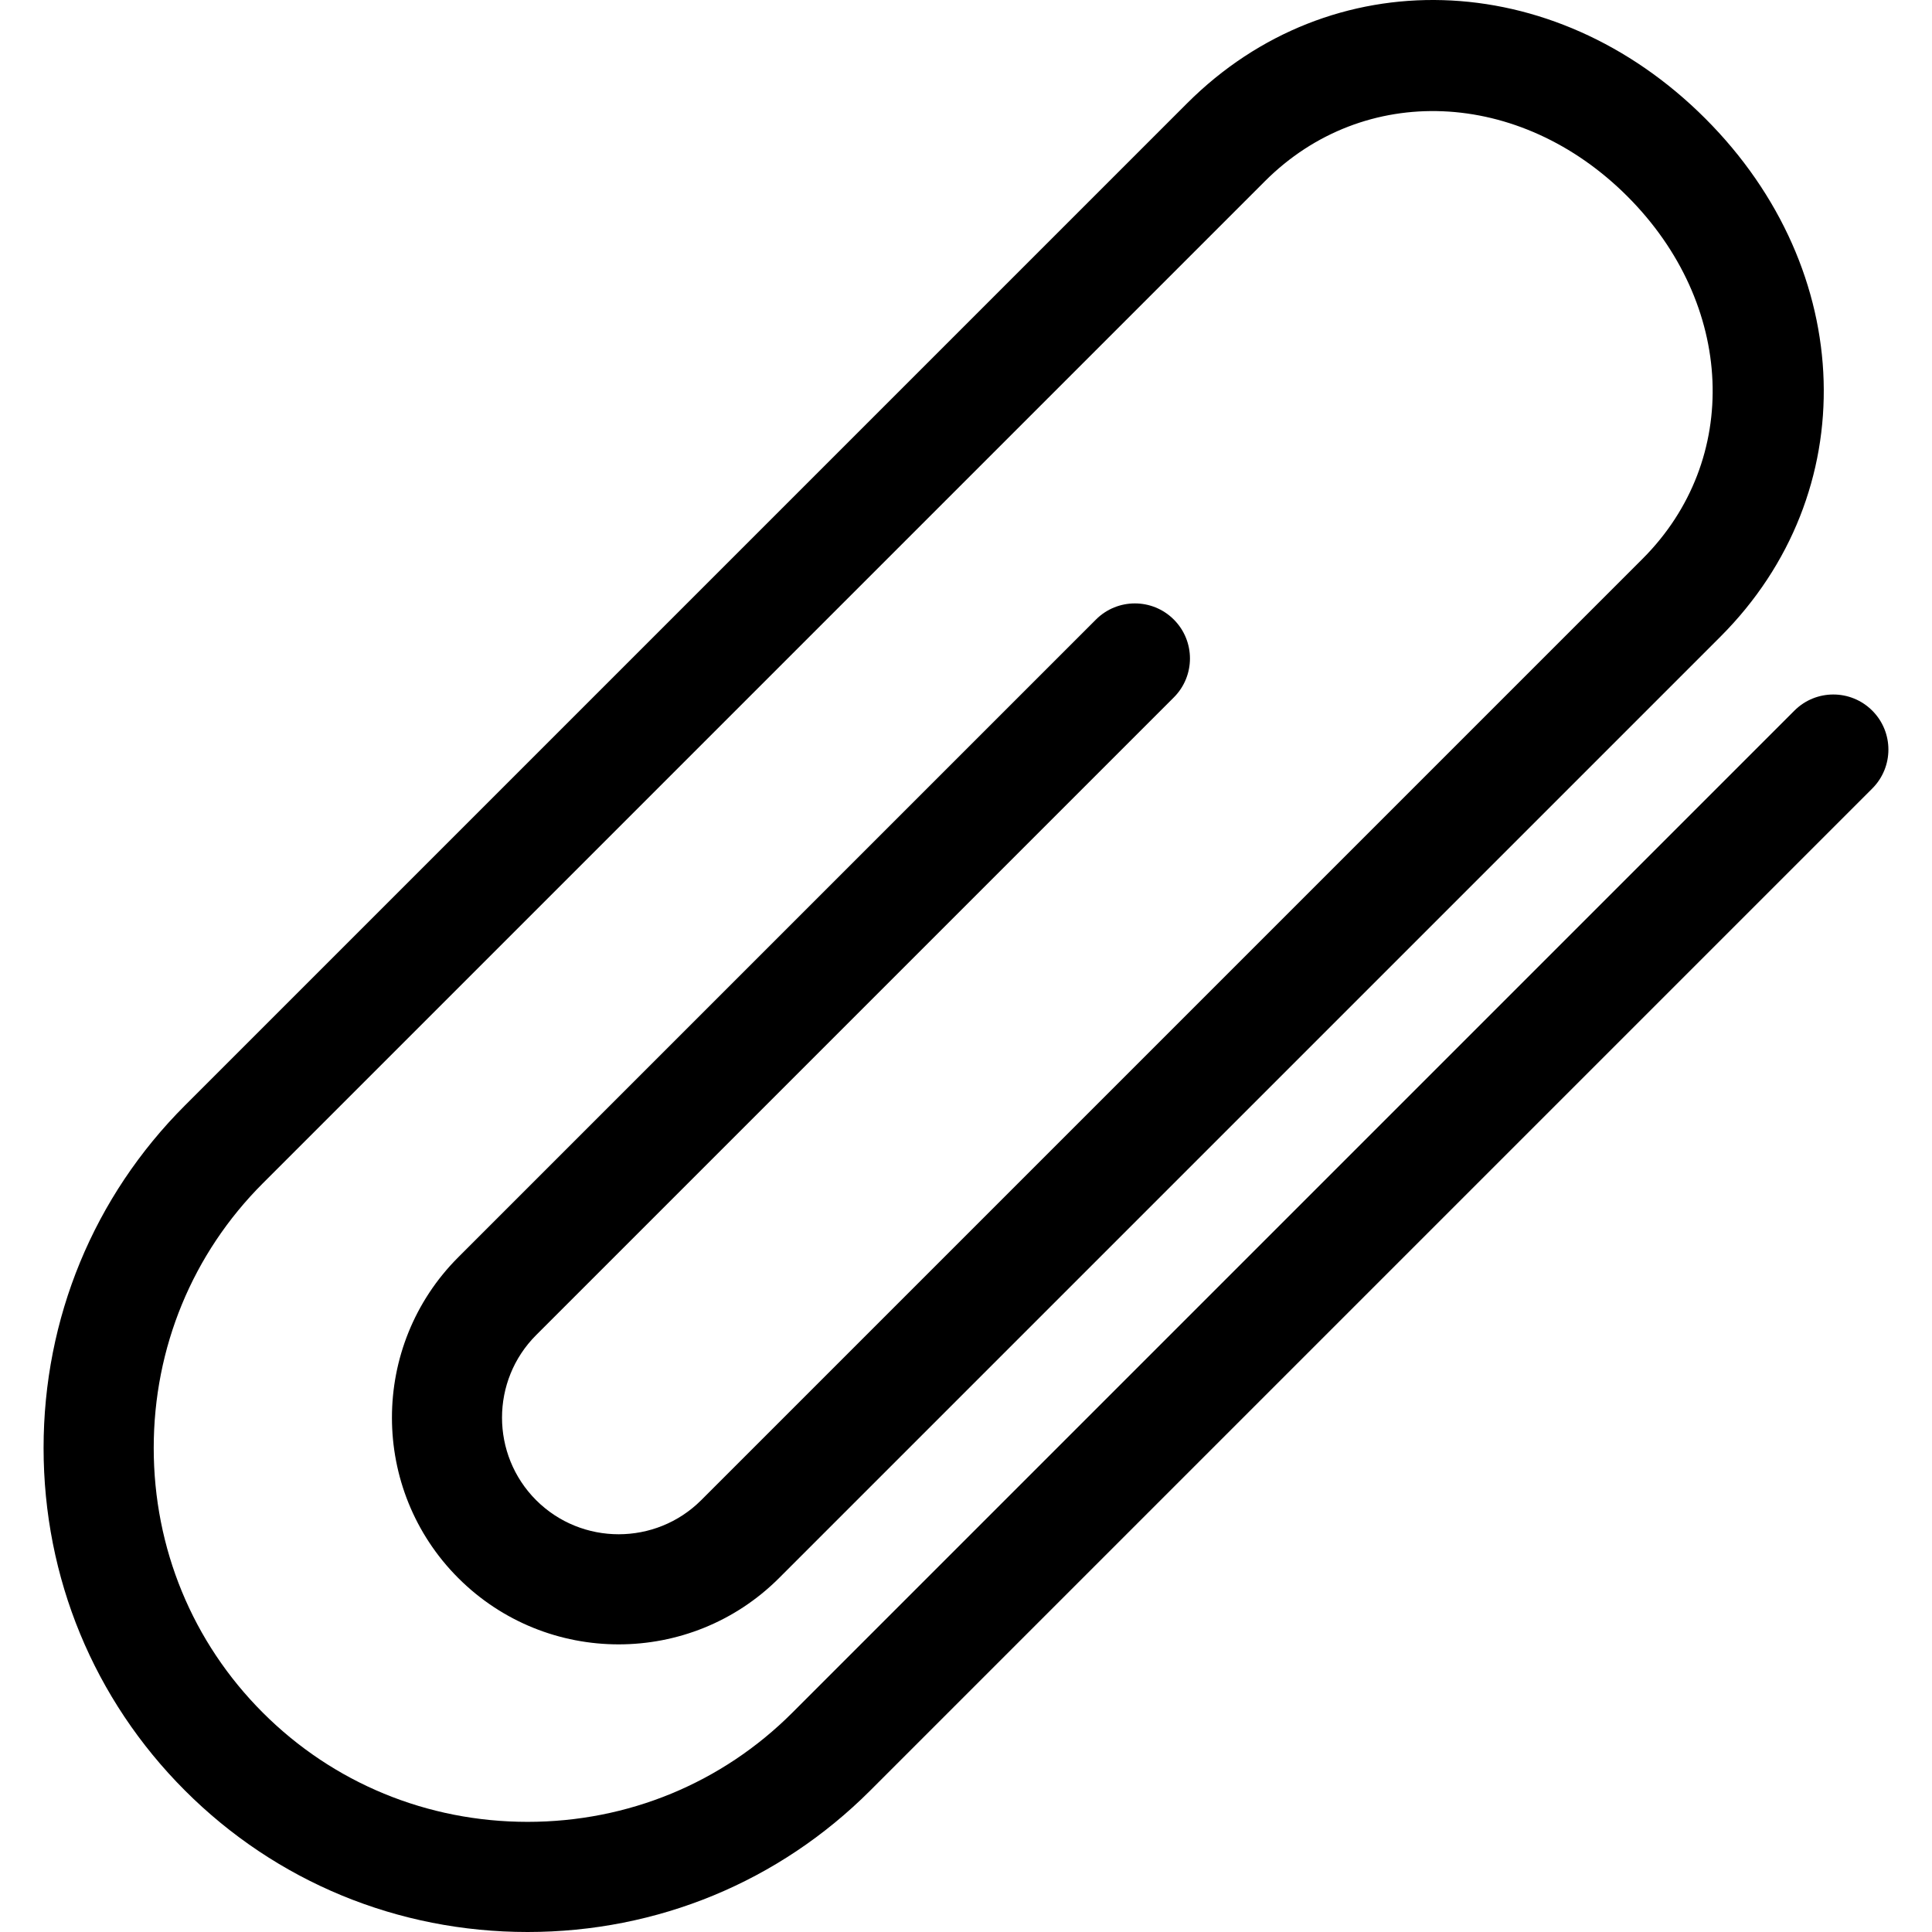
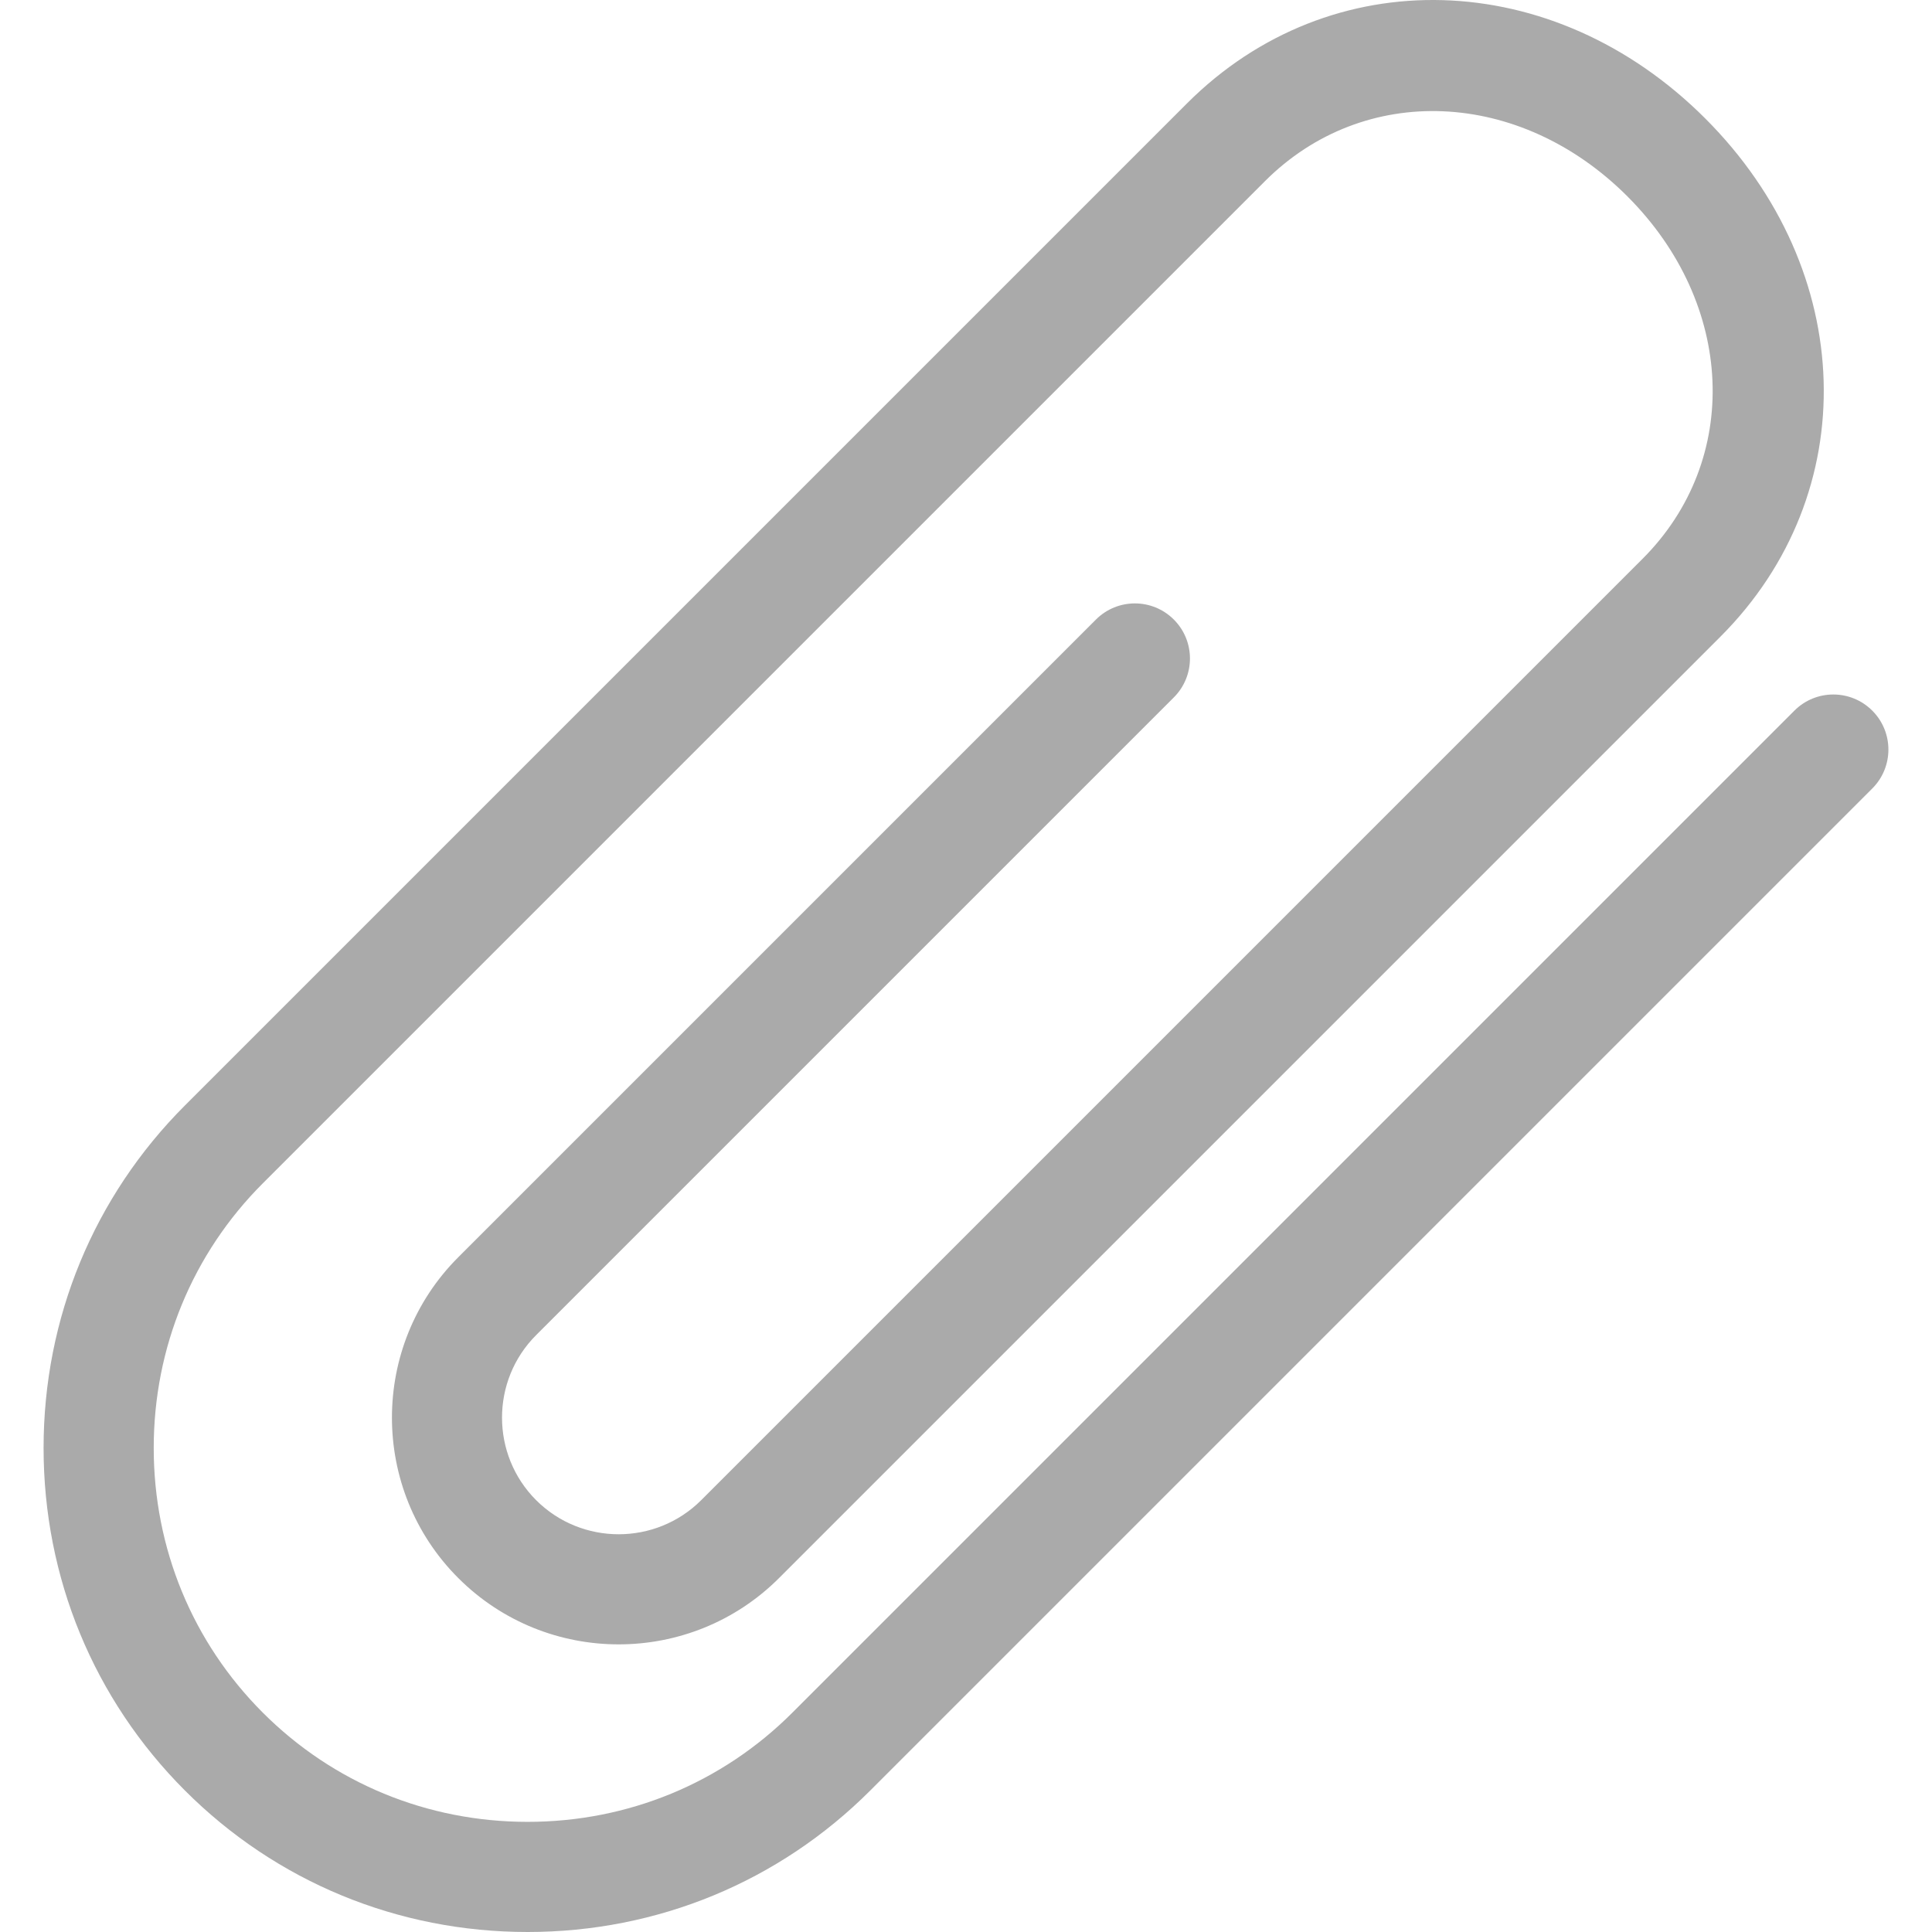
- <svg xmlns="http://www.w3.org/2000/svg" version="1.1" id="Capa_1" x="0px" y="0px" viewBox="0 0 52.623 52.623" style="enable-background:new 0 0 52.623 52.623;" xml:space="preserve">
+ <svg xmlns="http://www.w3.org/2000/svg" version="1.1" id="Capa_1" x="0px" y="0px" viewBox="0 0 52.623 52.623" style="enable-background:new 0 0 52.623 52.623;" xml:space="preserve" fill="#aaaaaa">
  <path d="M14.371,52.623c-3.535,0-6.849-1.368-9.332-3.852s-3.852-5.797-3.852-9.332c0-3.534,1.368-6.848,3.852-9.331L32.333,2.814  c3.905-3.903,9.973-3.728,14.114,0.413c4.141,4.141,4.319,10.208,0.414,14.114L21.22,42.982c-2.407,2.407-6.327,2.411-8.738,0  c-2.409-2.41-2.408-6.33,0-8.738l17.369-17.369c0.586-0.586,1.535-0.586,2.121,0c0.586,0.586,0.586,1.535,0,2.121L14.603,36.365  c-1.239,1.239-1.239,3.256,0,4.496c1.241,1.239,3.257,1.237,4.496,0L44.74,15.22c2.695-2.696,2.518-6.94-0.414-9.872  s-7.176-3.109-9.872-0.413L7.16,32.229c-1.917,1.917-2.973,4.478-2.973,7.21c0,2.733,1.056,5.294,2.973,7.211  s4.478,2.973,7.211,2.973c2.732,0,5.293-1.056,7.21-2.973l27.294-27.294c0.586-0.586,1.535-0.586,2.121,0s0.586,1.535,0,2.121  L23.702,48.771C21.219,51.254,17.905,52.623,14.371,52.623z" />
-   <g>
- </g>
-   <g>
- </g>
-   <g>
- </g>
-   <g>
- </g>
-   <g>
- </g>
-   <g>
- </g>
-   <g>
- </g>
-   <g>
- </g>
-   <g>
- </g>
-   <g>
- </g>
-   <g>
- </g>
-   <g>
- </g>
-   <g>
- </g>
-   <g>
- </g>
-   <g>
- </g>
</svg>
